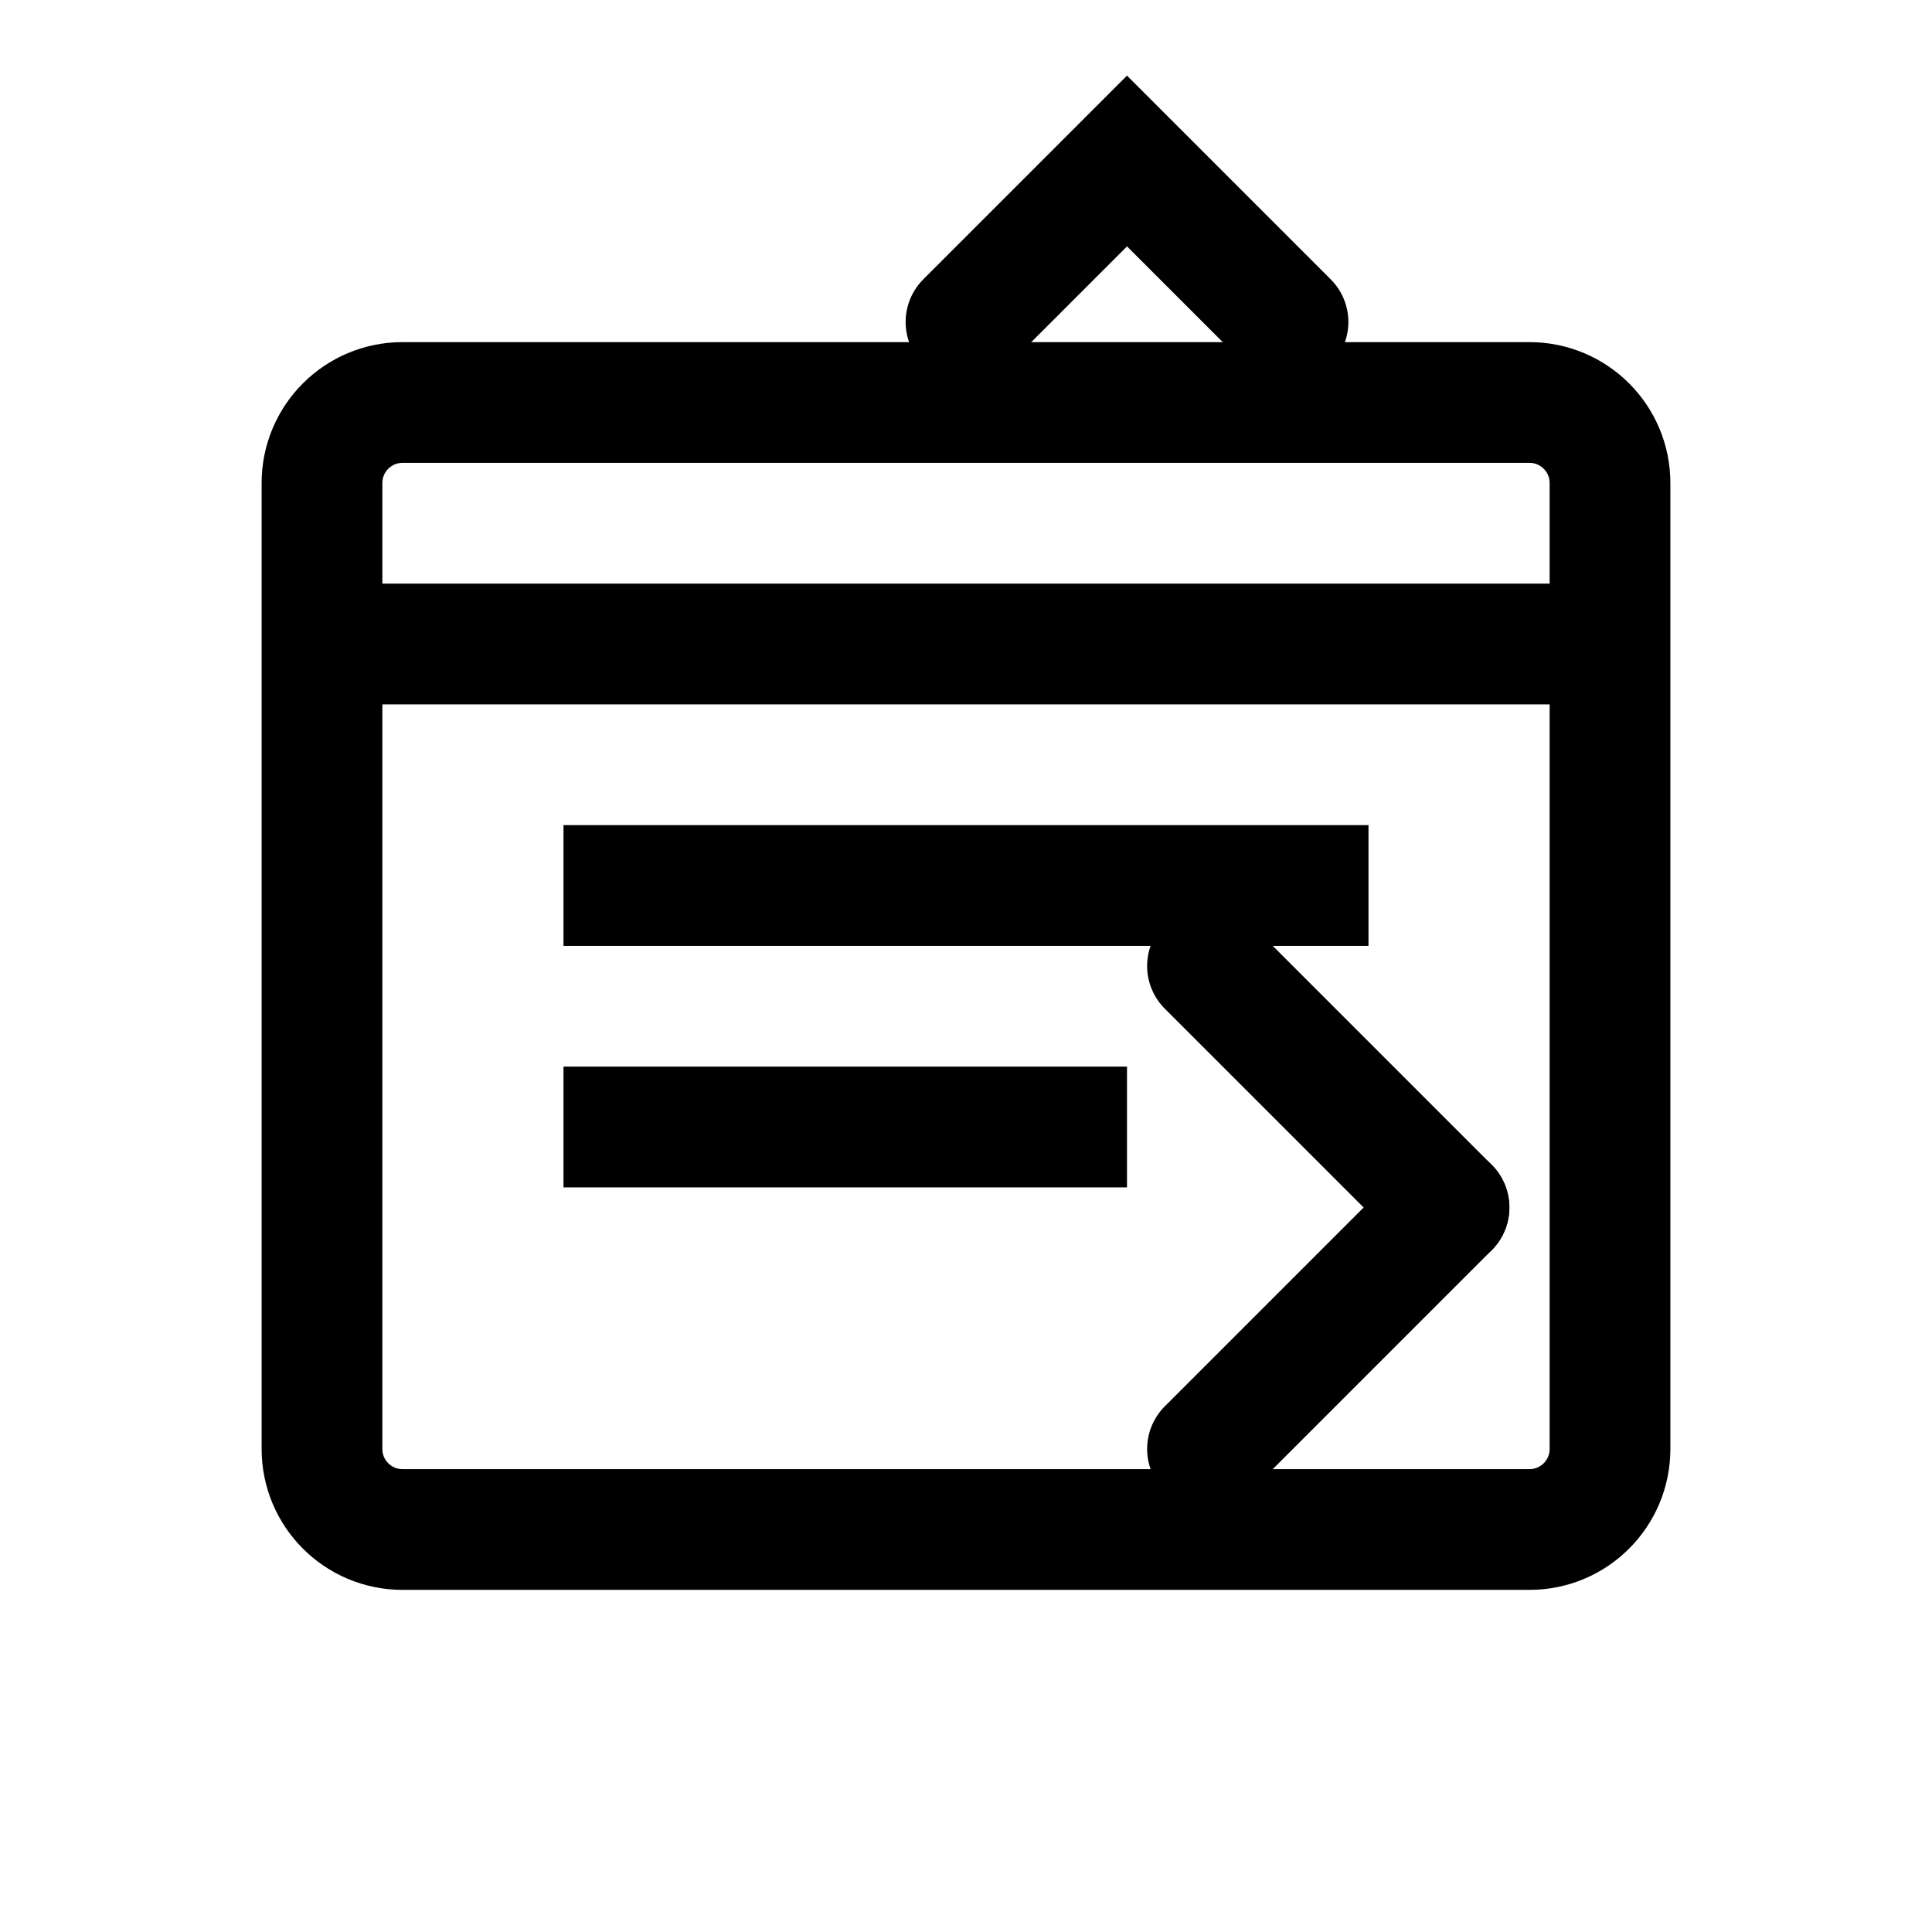
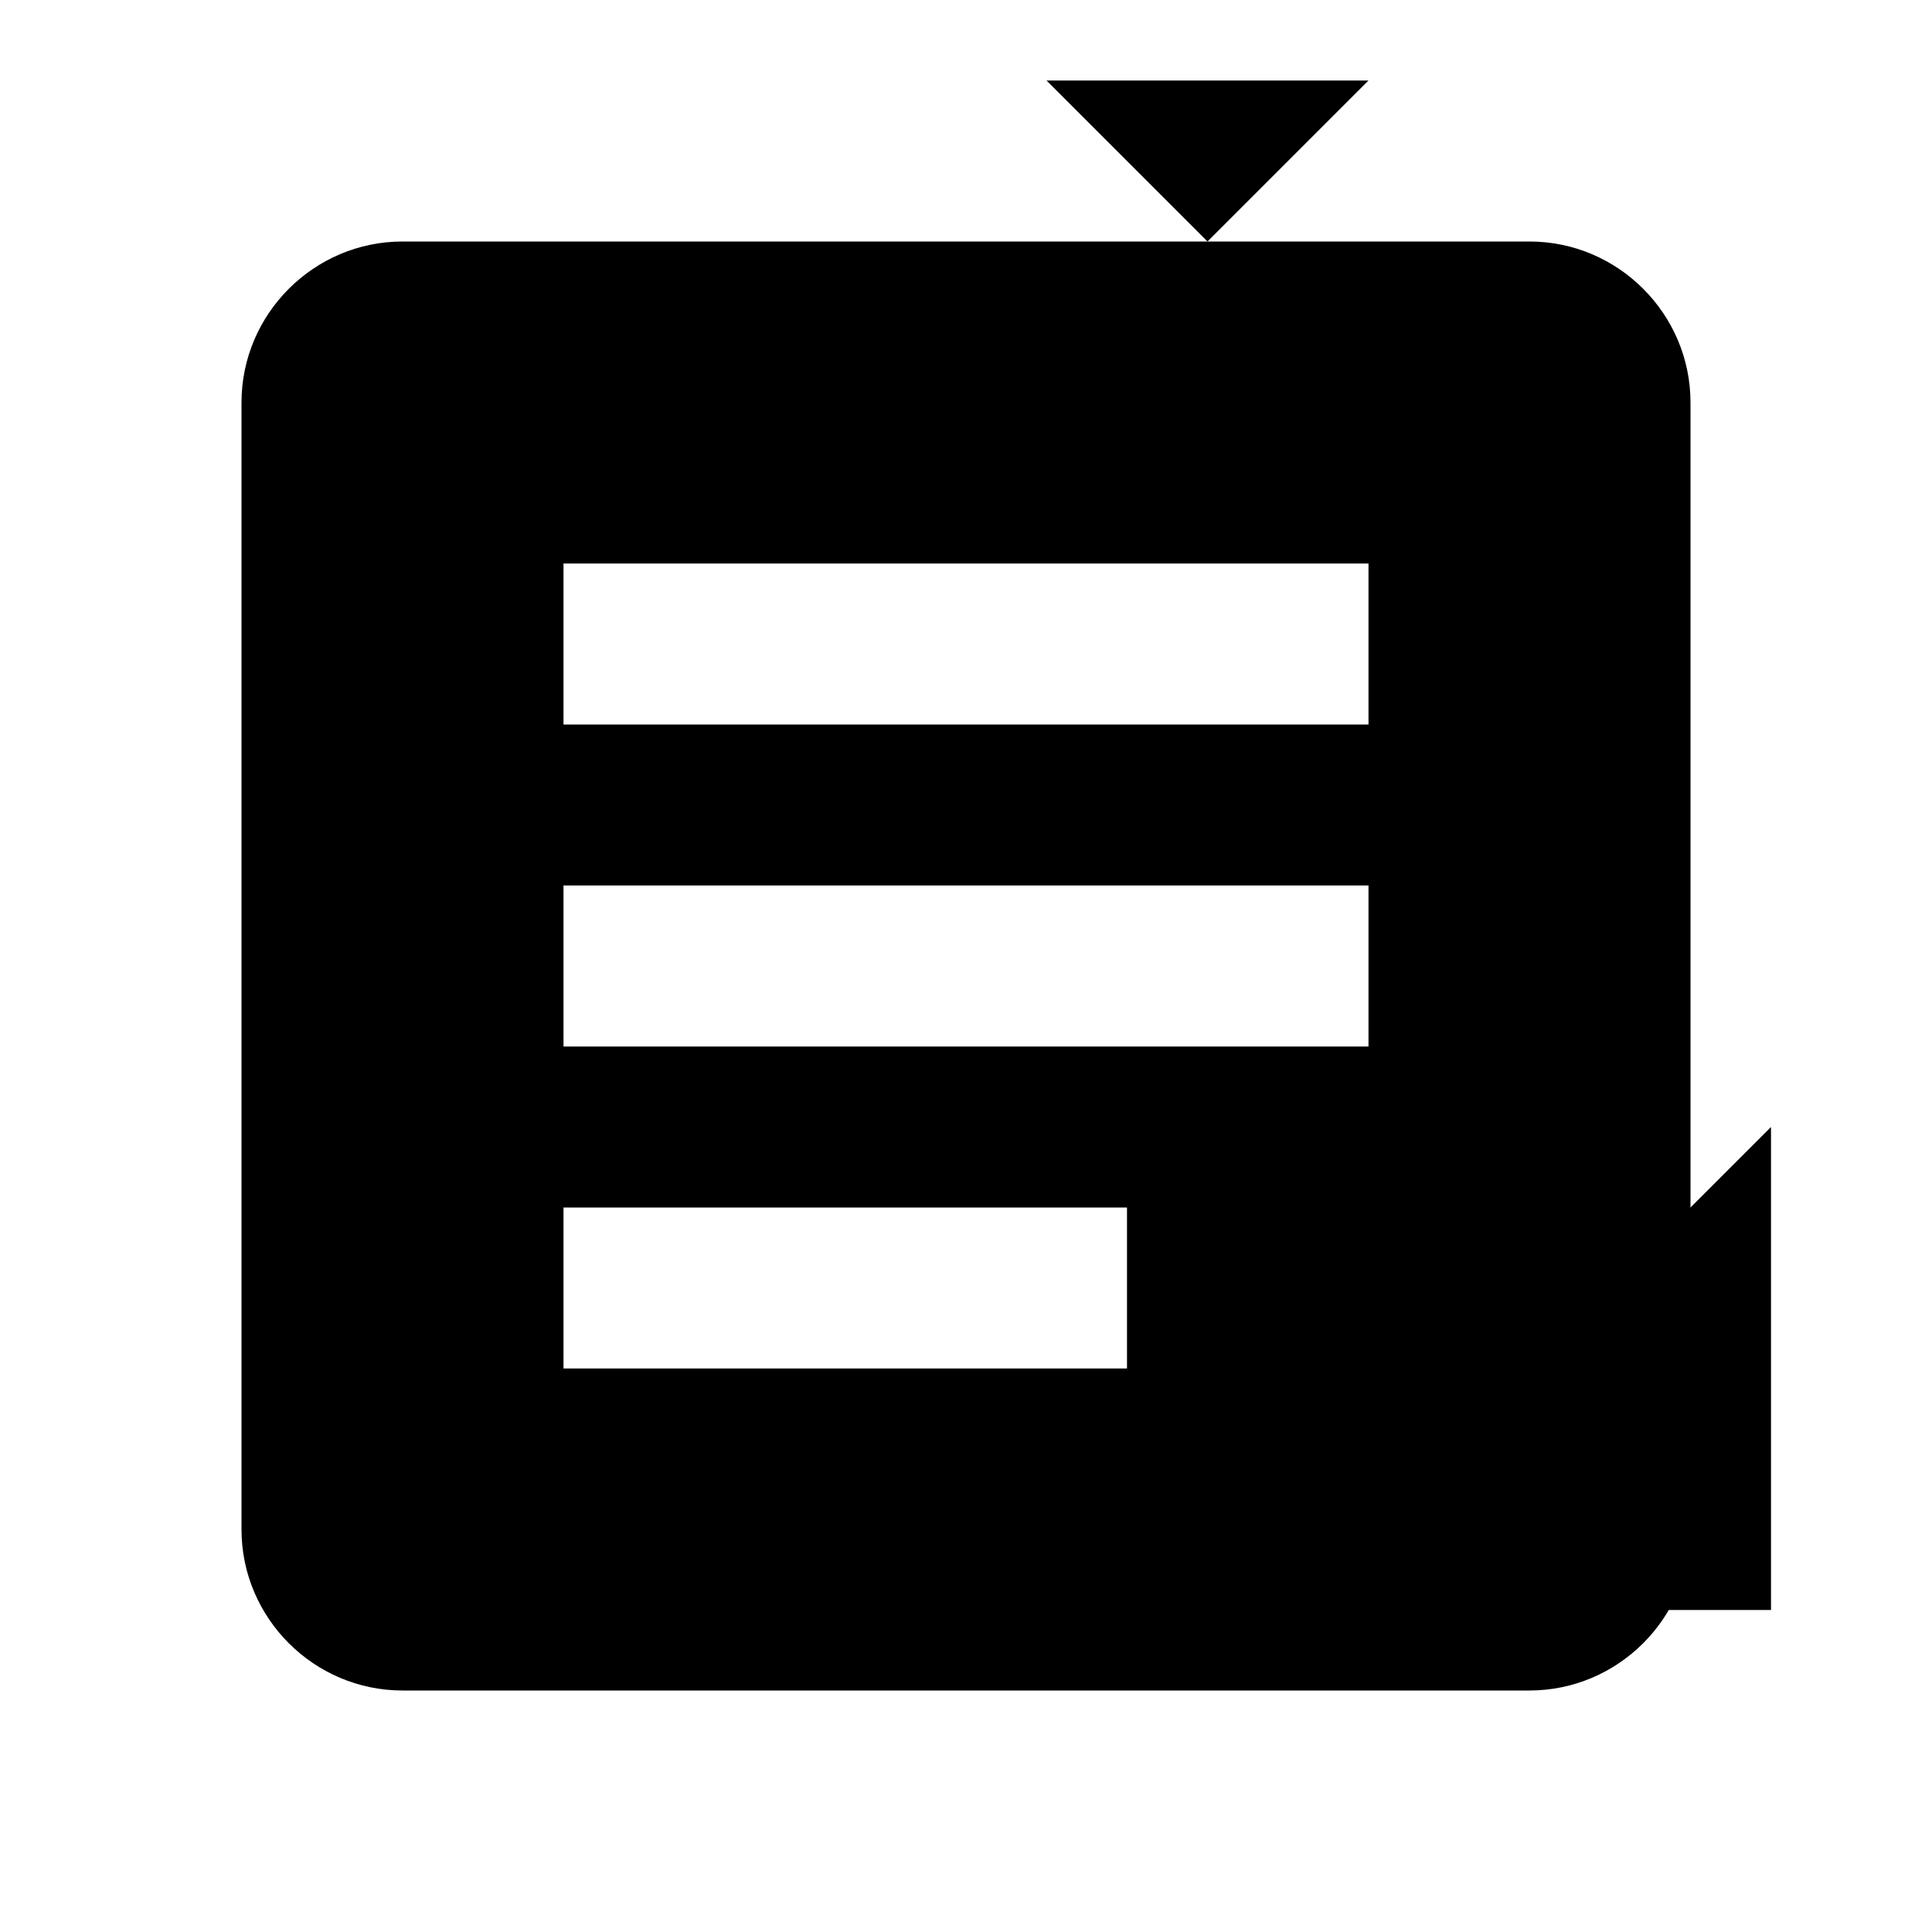
- <svg xmlns="http://www.w3.org/2000/svg" viewBox="0 0 24 24" fill="none" stroke="currentColor" stroke-width="1.5">
-   <rect x="4" y="5" width="16" height="14" rx="1" fill="none" />
-   <path d="M4 8H20" fill="none" />
-   <path d="M7 11H17" fill="none" />
-   <path d="M7 14H14" fill="none" />
-   <path d="M16 4L14 2L12 4" fill="none" stroke-linecap="round" />
-   <path d="M15 18L18 15" fill="none" stroke-linecap="round" />
-   <path d="M18 15L15 12" fill="none" stroke-linecap="round" />
+ <svg xmlns="http://www.w3.org/2000/svg" fill="currentColor" viewBox="0 0 24 24" aria-hidden="true">
+   <path d="M19 3H5c-1.1 0-2 .9-2 2v14c0 1.1.9 2 2 2h14c1.1 0 2-.9 2-2V5c0-1.1-.9-2-2-2zm-5 14H7v-2h7v2zm3-4H7v-2h10v2zm0-4H7V7h10v2z" />
+   <path d="M17 1l-2 2-2-2h4z" />
+   <path d="M19 20l-3-3 1.5-1.5 1.5 1.5 3-3v6h-3z" />
</svg>
